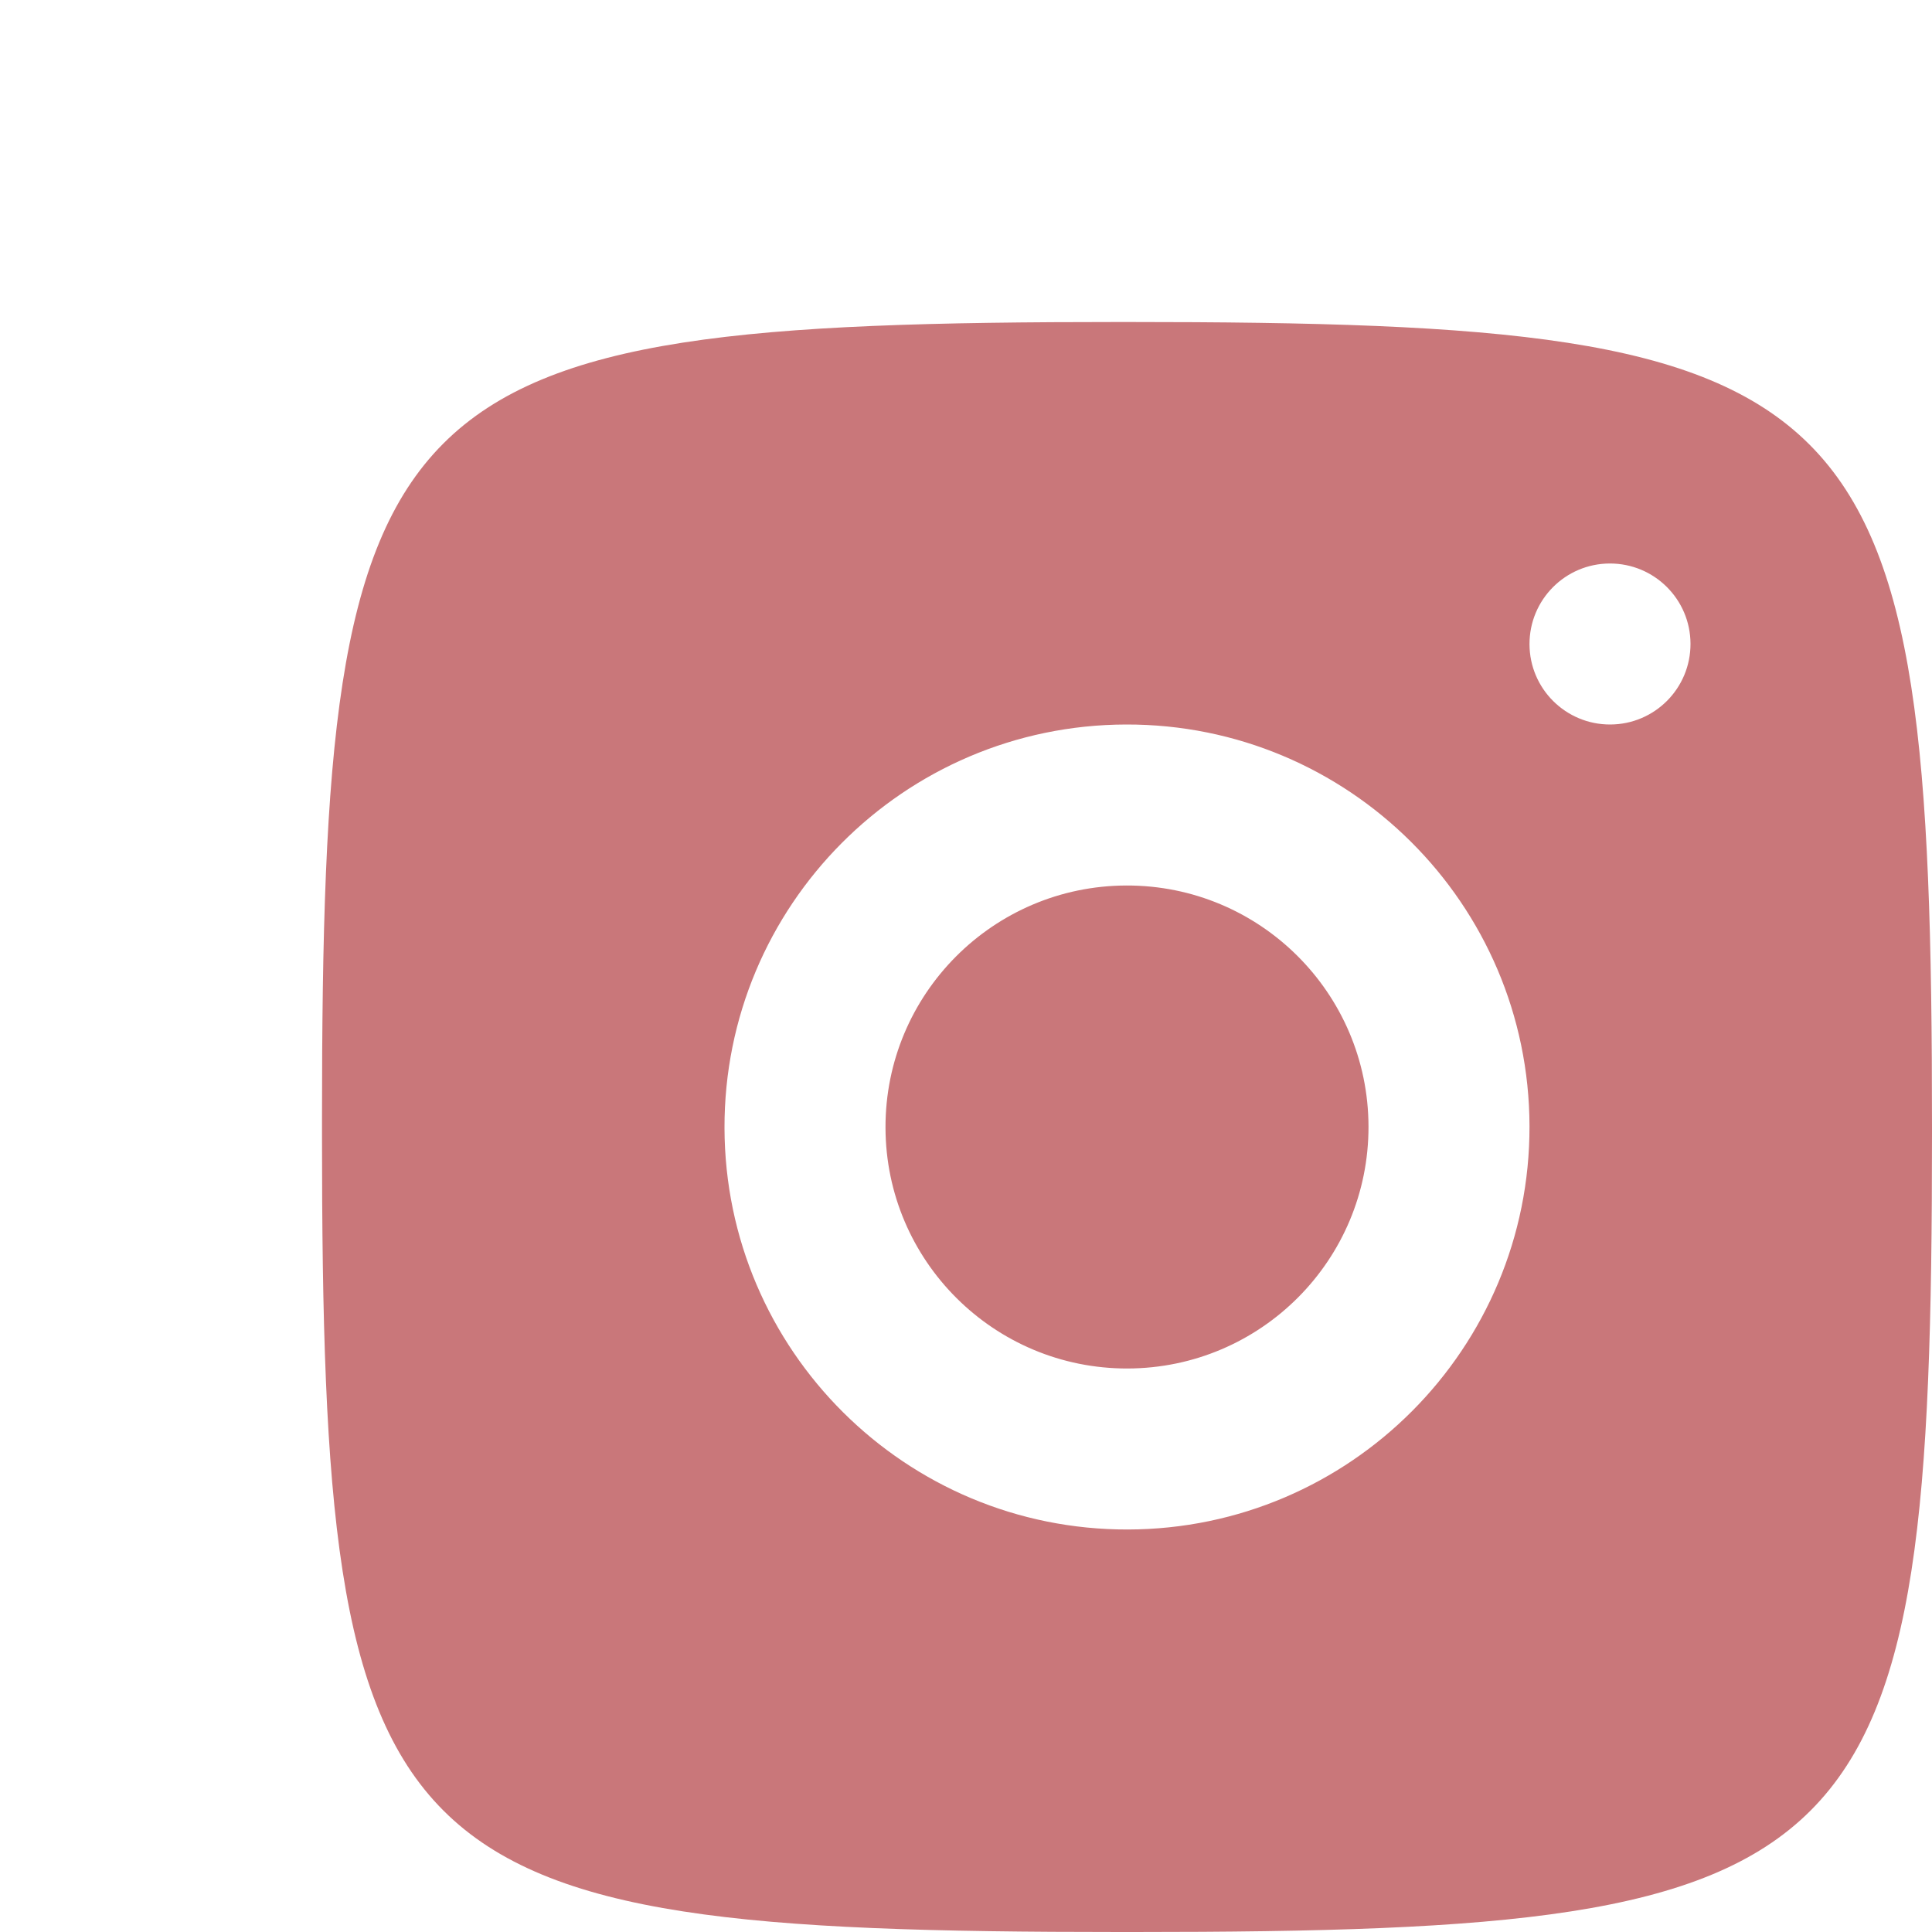
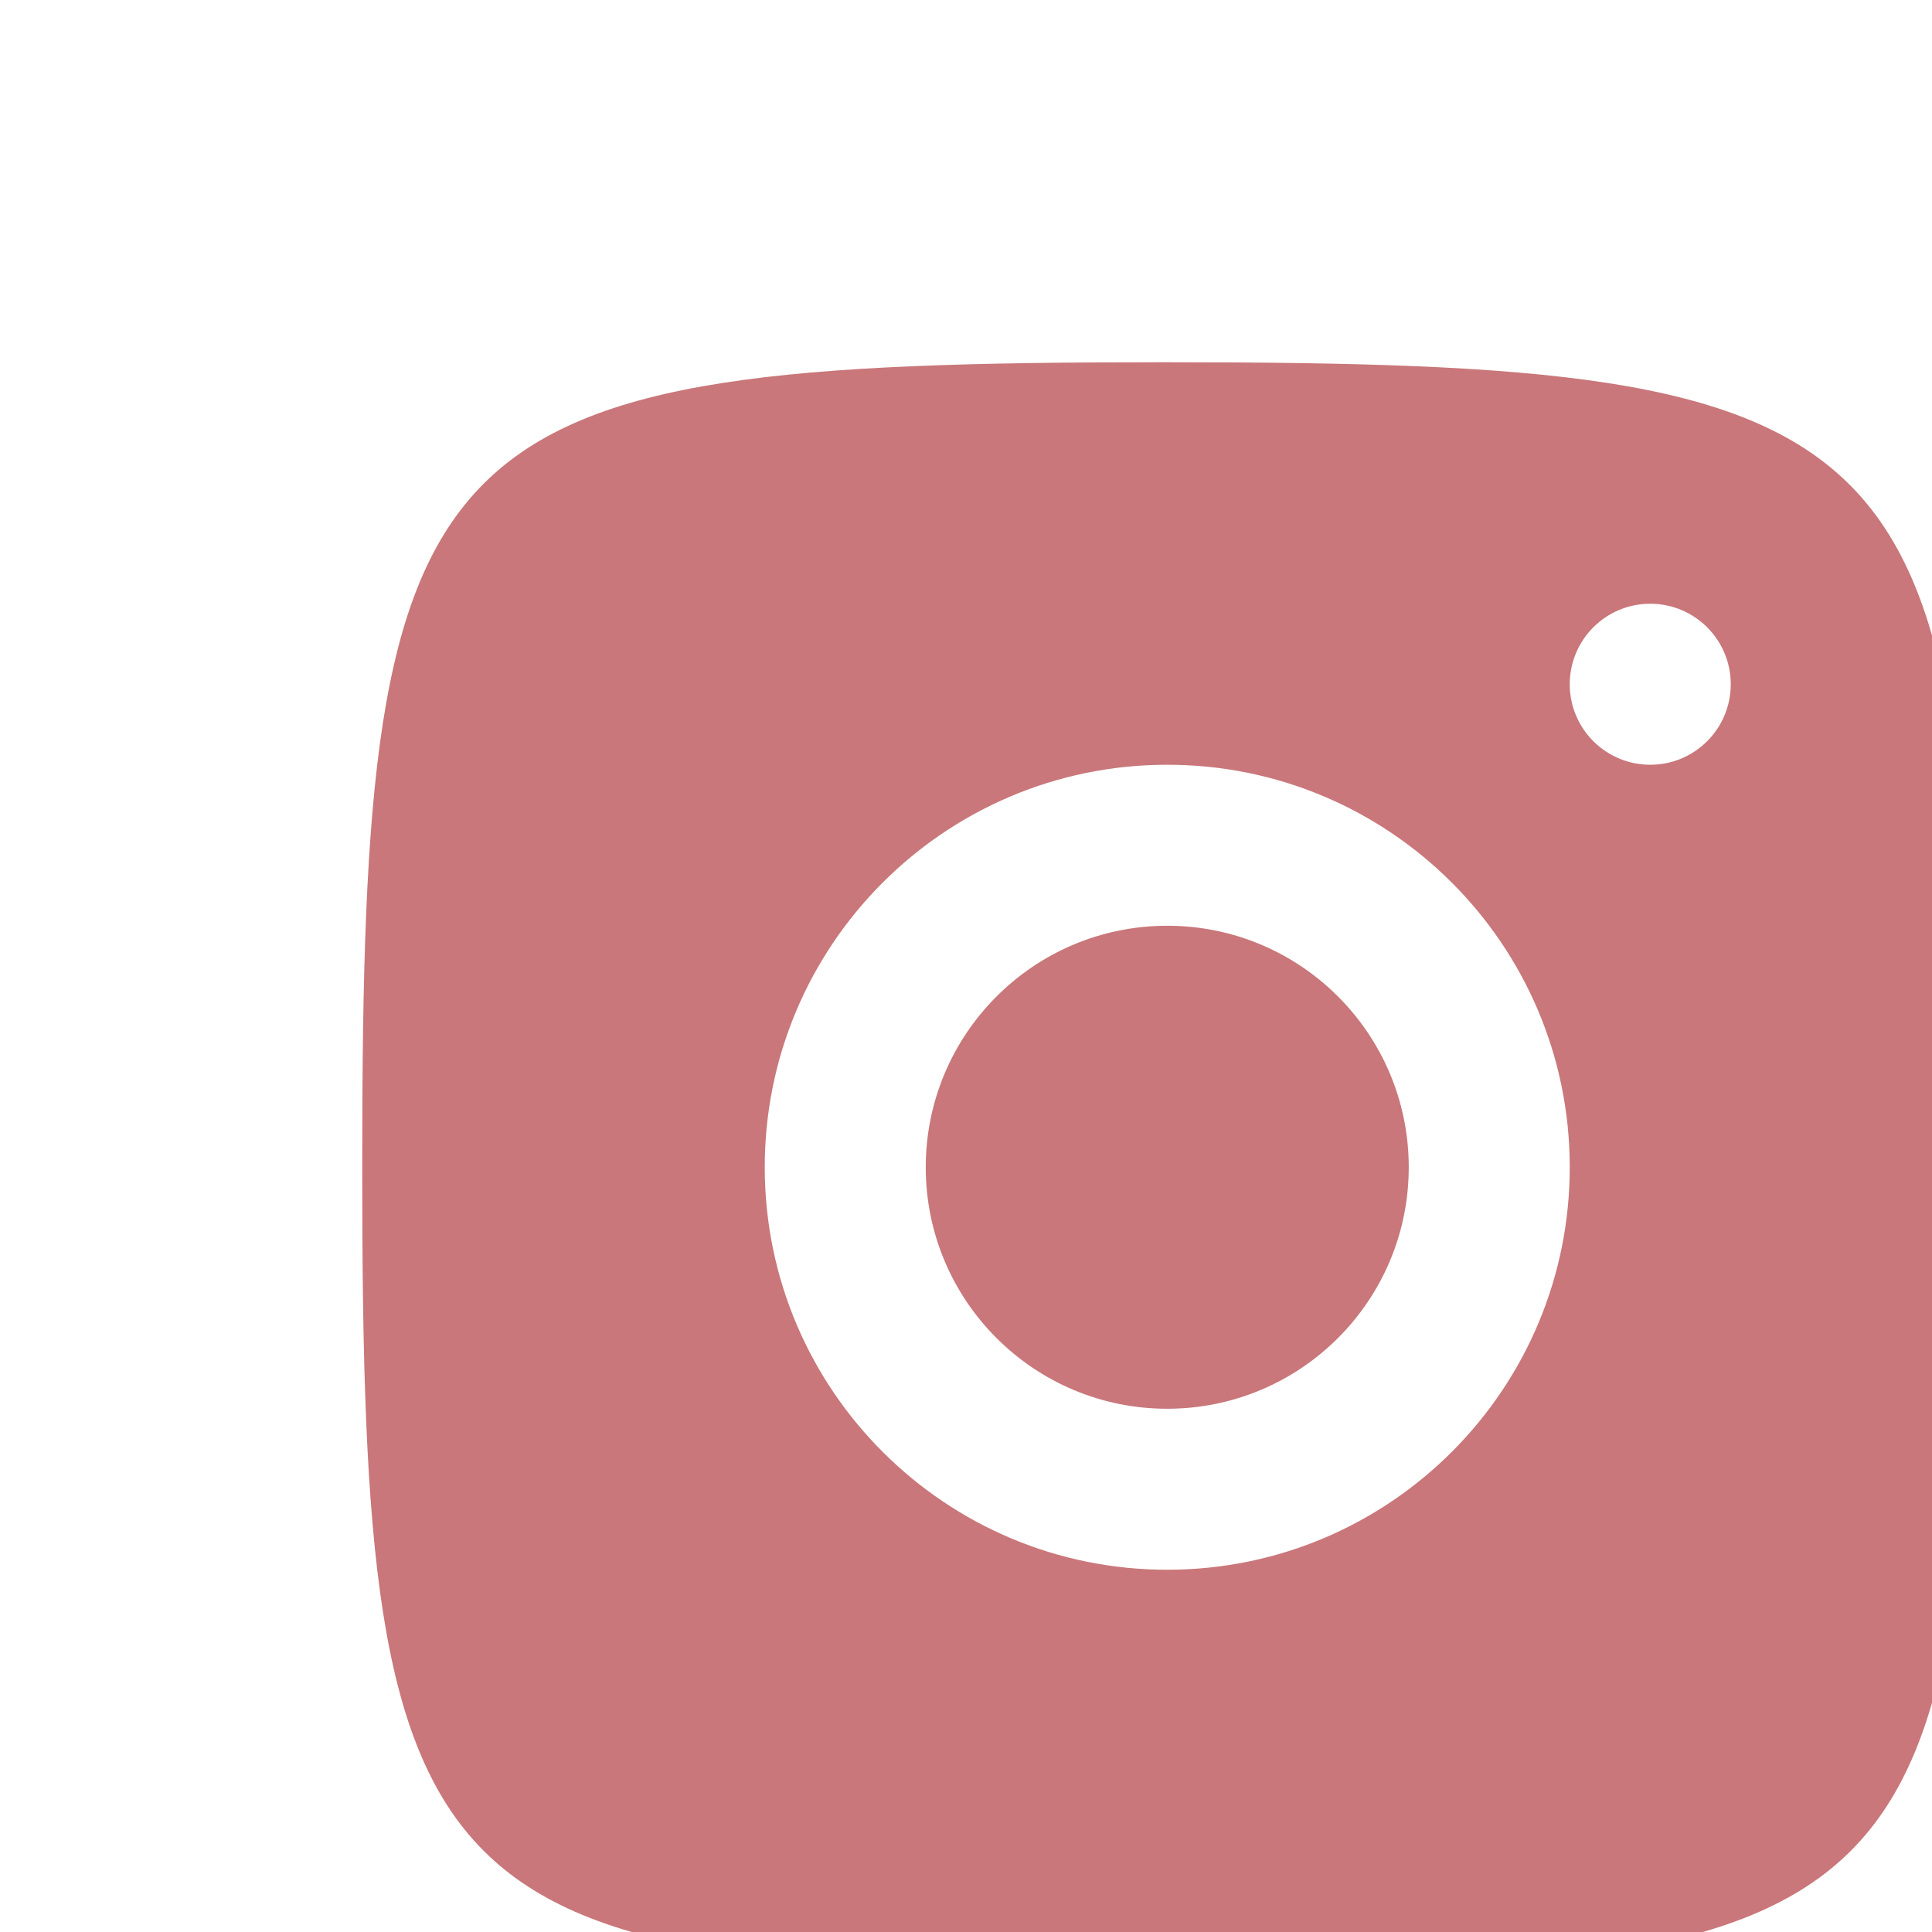
- <svg xmlns="http://www.w3.org/2000/svg" viewBox="4 4 48 48" width="150px" height="150px">
+ <svg xmlns="http://www.w3.org/2000/svg" viewBox="3 3 48 48" width="150px" height="150px">
  <path fill="#C9777A" d="M 31.82 12 C 13.438 12 12 13.439 12 31.82 L 12 32.18 C 12 50.561 13.438 52 31.82 52 L 32.18 52 C 50.562 52 52 50.561 52 32.18 L 52 32 C 52 13.452 50.548 12 32 12 L 31.82 12 z M 43.994 18 C 45.099 17.997 45.997 18.889 46 19.994 C 46.003 21.099 45.111 21.997 44.006 22 C 42.901 22.003 42.003 21.111 42 20.006 C 41.997 18.901 42.889 18.003 43.994 18 z M 31.977 22 C 37.499 21.987 41.987 26.455 42 31.977 C 42.013 37.499 37.545 41.987 32.023 42 C 26.501 42.013 22.013 37.545 22 32.023 C 21.987 26.501 26.455 22.013 31.977 22 z M 31.986 26 C 28.672 26.008 25.992 28.702 26 32.016 C 26.008 35.329 28.701 38.008 32.014 38 C 35.328 37.992 38.008 35.299 38 31.986 C 37.992 28.672 35.299 25.992 31.986 26 z" />
</svg>
